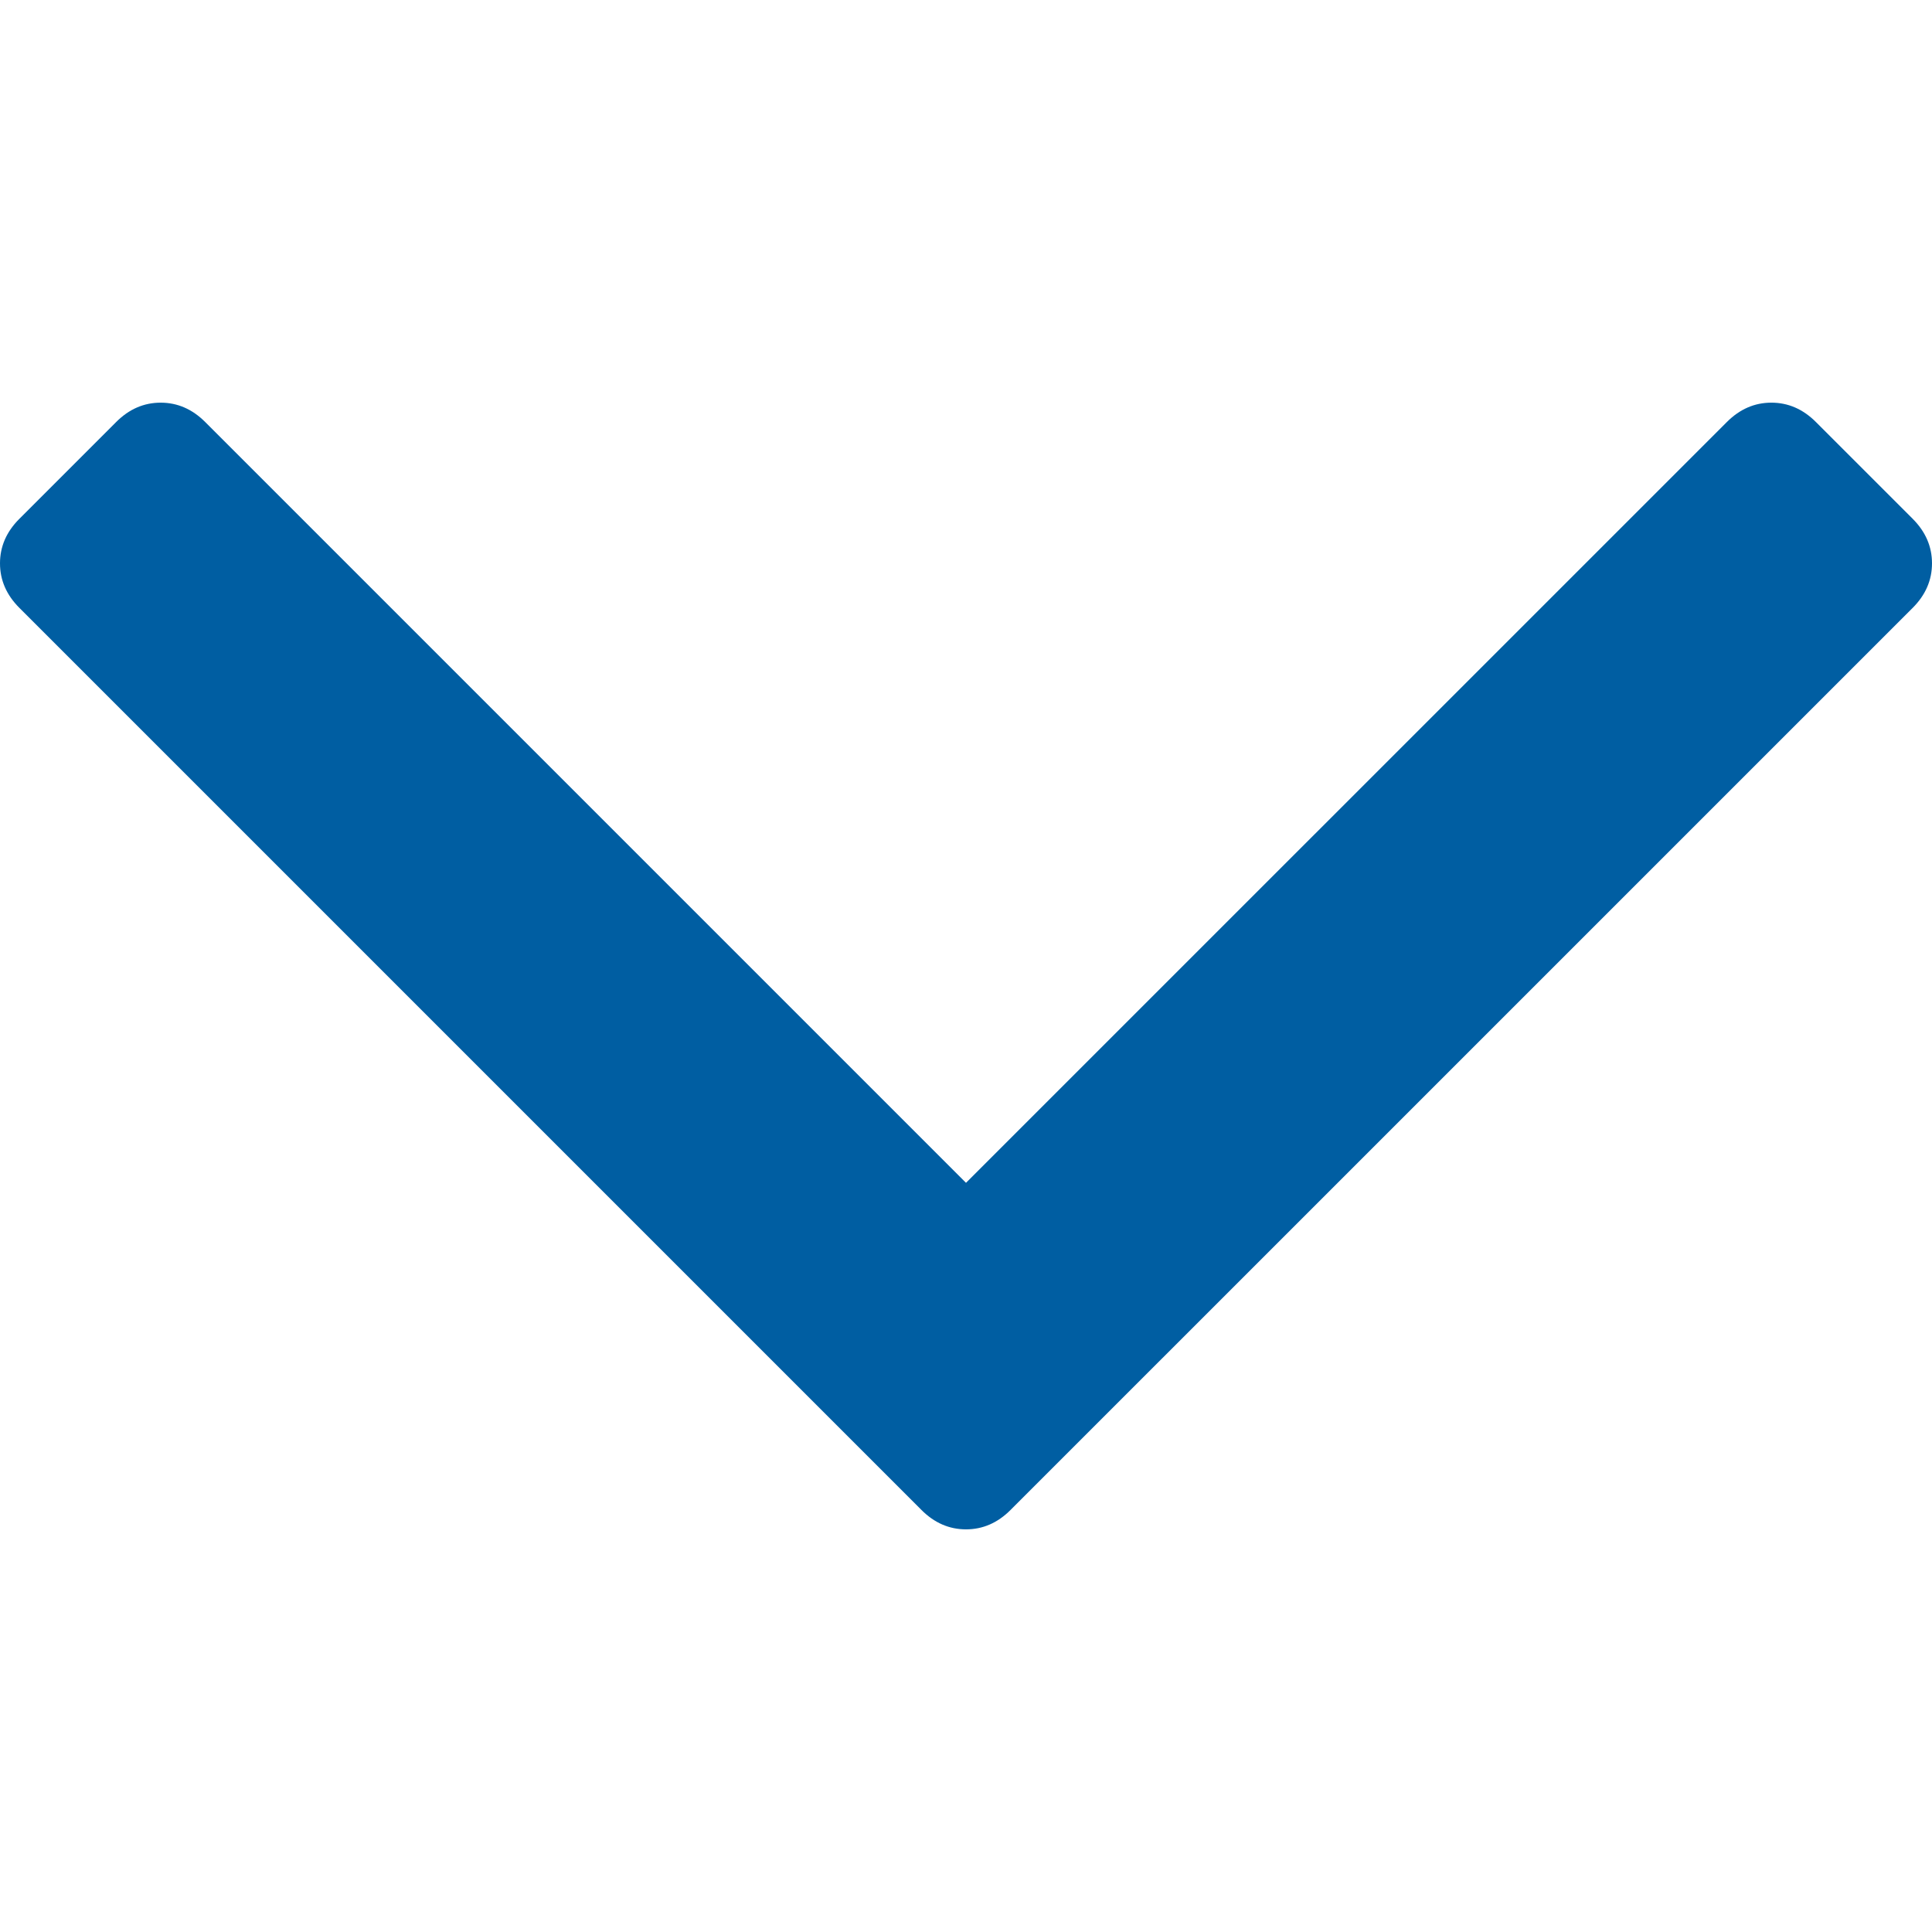
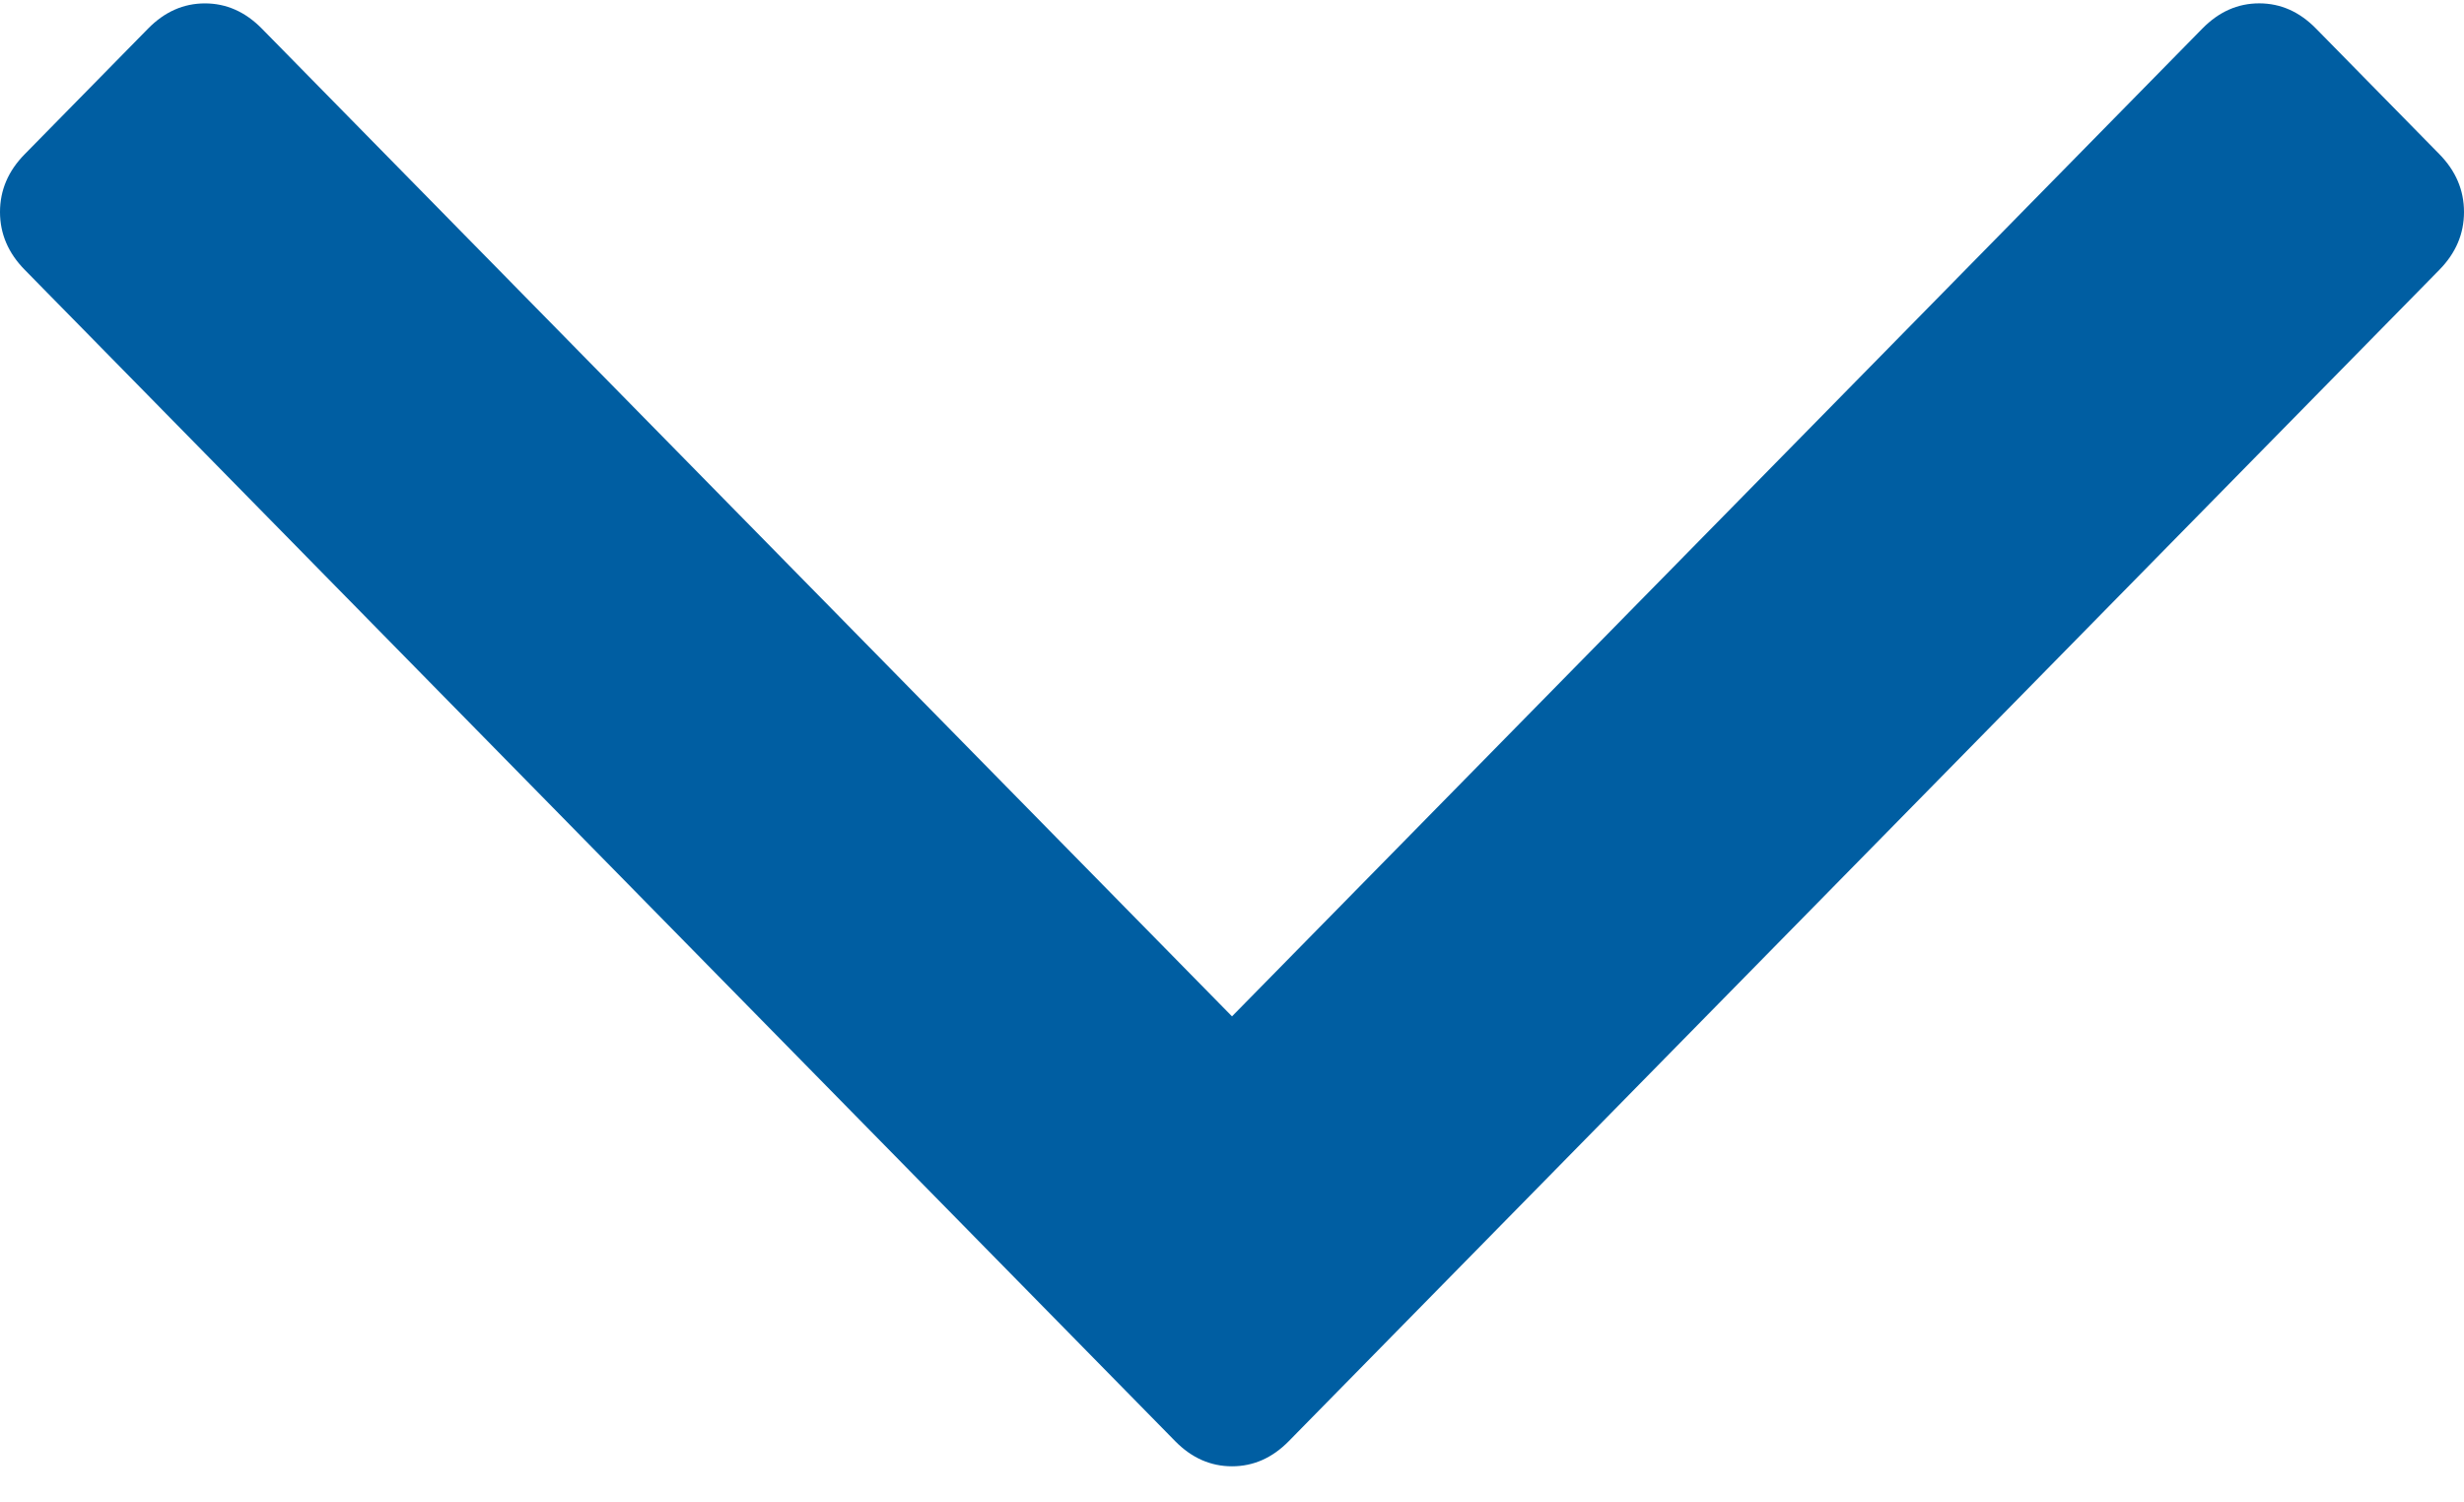
- <svg xmlns="http://www.w3.org/2000/svg" width="512" height="512" viewBox="0 0 284.929 284.929">
-   <path d="M282.082 76.51l-14.274-14.27c-1.902-1.906-4.093-2.856-6.57-2.856-2.47 0-4.66.95-6.563 2.856l-112.21 112.2L30.263 62.24c-1.903-1.905-4.093-2.855-6.567-2.855-2.475 0-4.665.95-6.567 2.856L2.856 76.516C.95 78.417 0 80.607 0 83.082c0 2.473.953 4.663 2.856 6.565L135.9 222.693c1.9 1.903 4.092 2.854 6.566 2.854s4.66-.95 6.562-2.854L282.082 89.647c1.902-1.903 2.847-4.093 2.847-6.565 0-2.475-.946-4.665-2.848-6.57z" fill="#005ea2" />
+ <svg xmlns="http://www.w3.org/2000/svg" width="64" height="39">
+   <path fill="#005EA2" d="M63.36 4.004L60.155.741c-.427-.436-.919-.654-1.475-.654-.555 0-1.047.218-1.475.654L32 26.4 6.798.74C6.37.306 5.878.088 5.323.088c-.556 0-1.048.218-1.476.654L.642 4.005C.213 4.44 0 4.941 0 5.507c0 .565.214 1.066.642 1.501l29.883 30.427c.427.435.92.652 1.475.652.556 0 1.047-.217 1.474-.652L63.361 7.008c.427-.435.639-.936.639-1.501 0-.566-.212-1.067-.64-1.503z" />
</svg>
